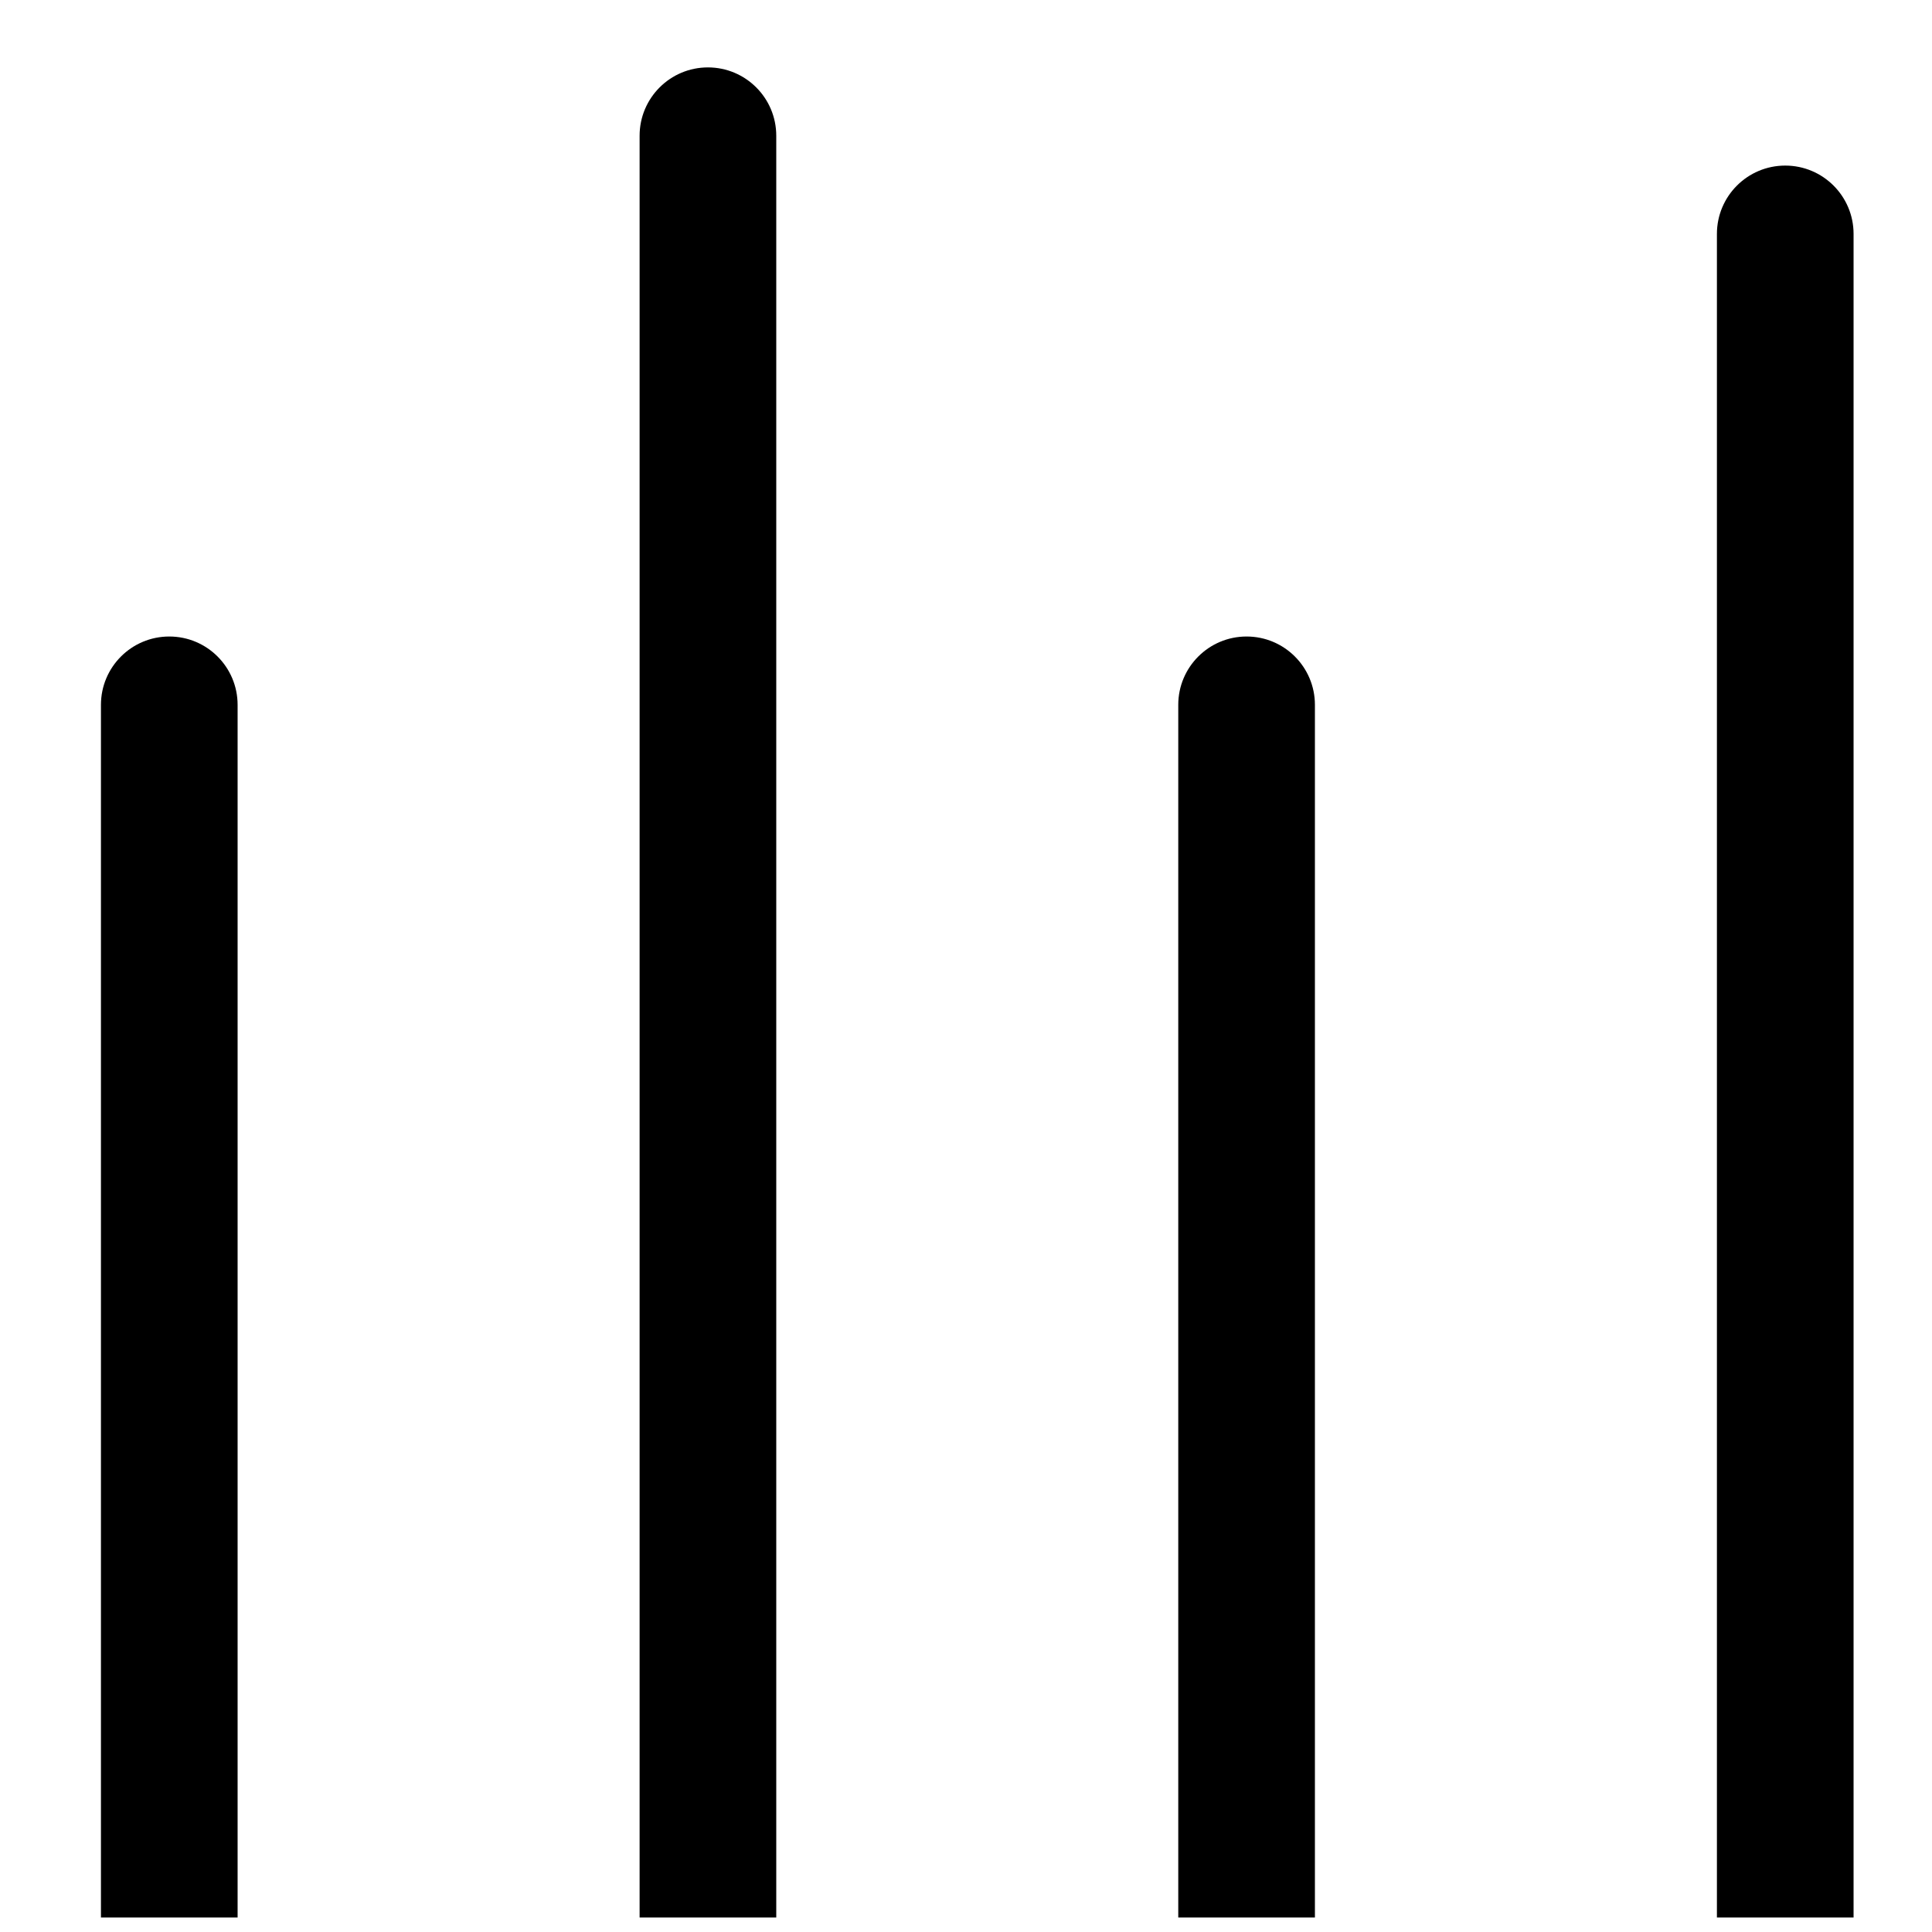
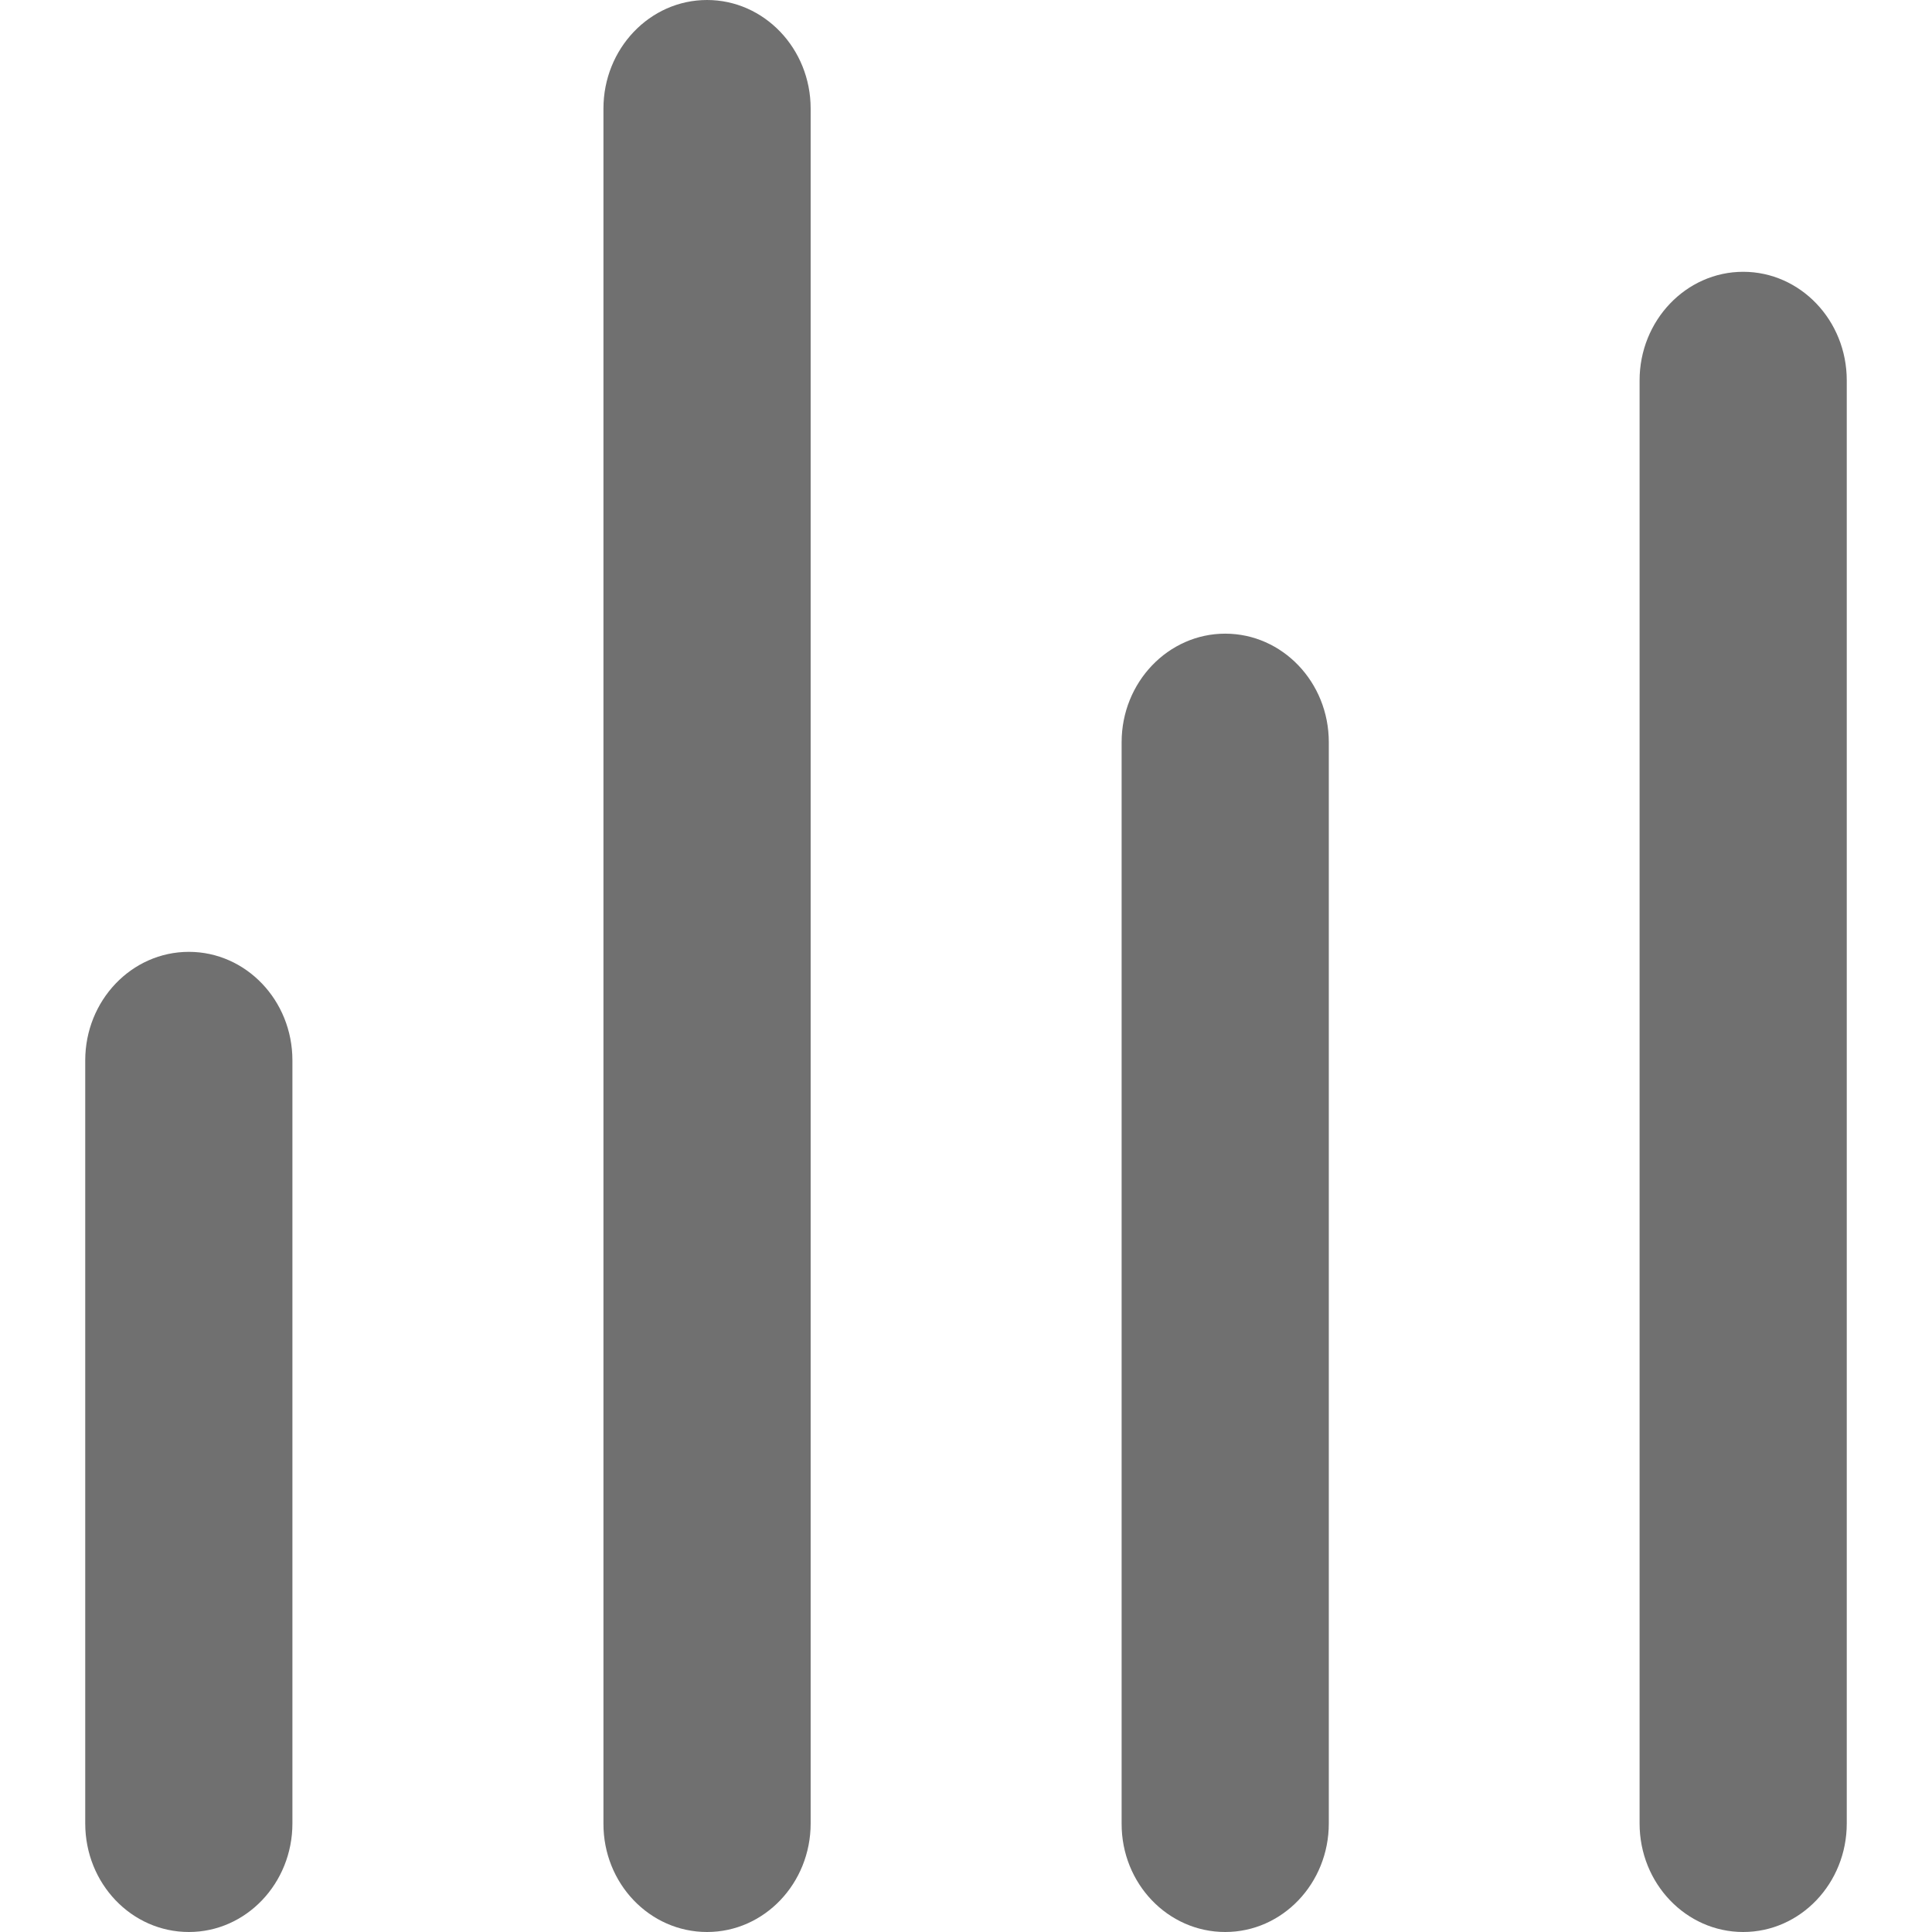
- <svg xmlns="http://www.w3.org/2000/svg" t="1573637201007" class="icon" viewBox="0 0 1024 1024" version="1.1" p-id="3456" width="200" height="200">
+ <svg xmlns="http://www.w3.org/2000/svg" t="1574843242179" class="icon" viewBox="0 0 1024 1024" version="1.1" p-id="5325" width="200" height="200">
  <defs>
    <style type="text/css" />
  </defs>
-   <path d="M89.721 337.363c-20.002 0-36.215 16.214-36.215 36.215v642.753h72.43V373.577c-0.001-20-16.215-36.214-36.215-36.214zM375.219 35.727c-20.001 0-36.215 16.214-36.215 36.215v944.389h72.43V71.942c0-20.001-16.214-36.215-36.215-36.215zM660.717 337.363c-20.001 0-36.215 16.214-36.215 36.215v642.753h72.43V373.577c0-20-16.214-36.214-36.215-36.214zM946.216 87.764c-20.001 0-36.215 16.214-36.215 36.215v892.351h72.43V123.979c0-20-16.215-36.215-36.215-36.215z" p-id="3457" />
+   <path d="M923.927 1024c30.382 0 54.896-25.824 54.896-57.529V201.617c0-31.853-24.646-57.559-54.896-57.559-30.265 0-54.912 25.824-54.912 57.559v764.854c0 31.823 24.647 57.529 54.912 57.529z m-823.824 0c30.368 0 54.882-25.824 54.882-57.529V562.029c0-31.853-24.647-57.529-54.882-57.529-30.397 0-54.927 25.823-54.927 57.529V966.47c0 31.824 24.53 57.53 54.927 57.53z m274.647 0c30.382 0 54.912-25.824 54.912-57.529V57.559C429.662 25.735 405 0 374.75 0c-30.397 0-54.912 25.853-54.912 57.559v908.912c-0.117 31.823 24.515 57.529 54.912 57.529z m274.632 0c30.397 0 54.912-25.824 54.912-57.529V393.382c0-31.853-24.647-57.529-54.912-57.529-30.25 0-54.897 25.794-54.897 57.529V966.47C594.353 998.294 619 1024 649.382 1024z m0 0" fill="#707070" p-id="5326" />
</svg>
